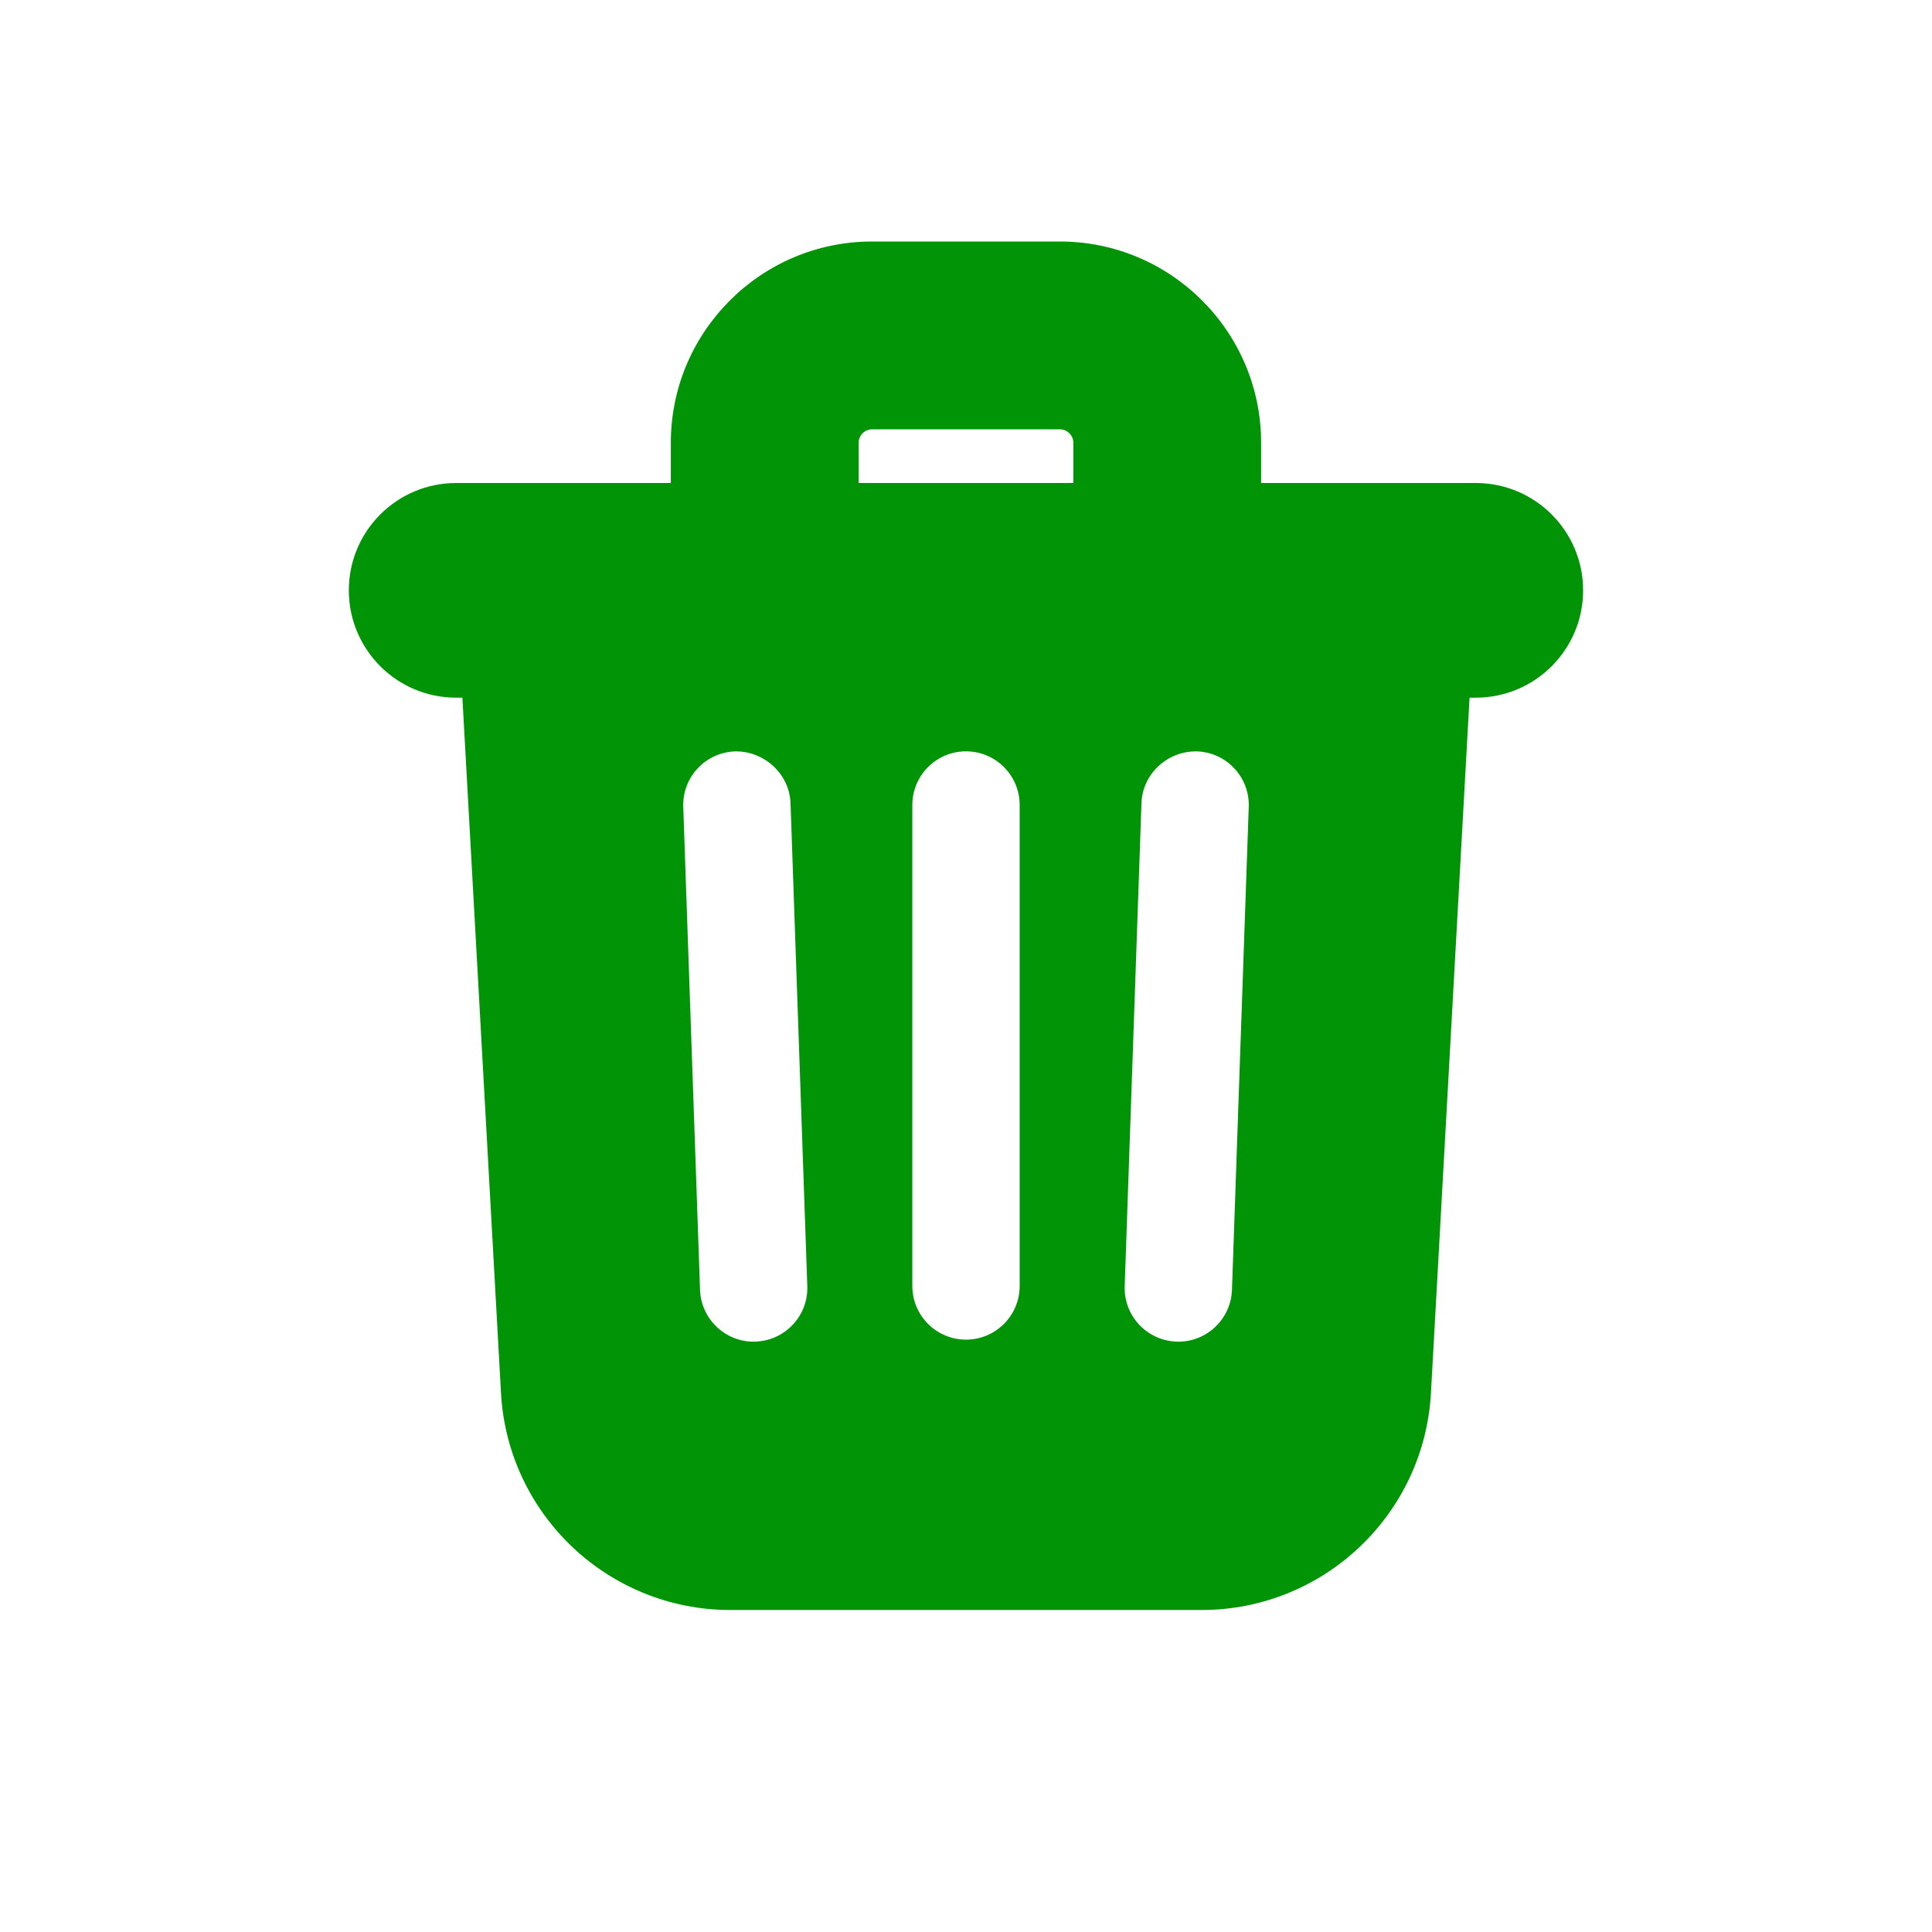
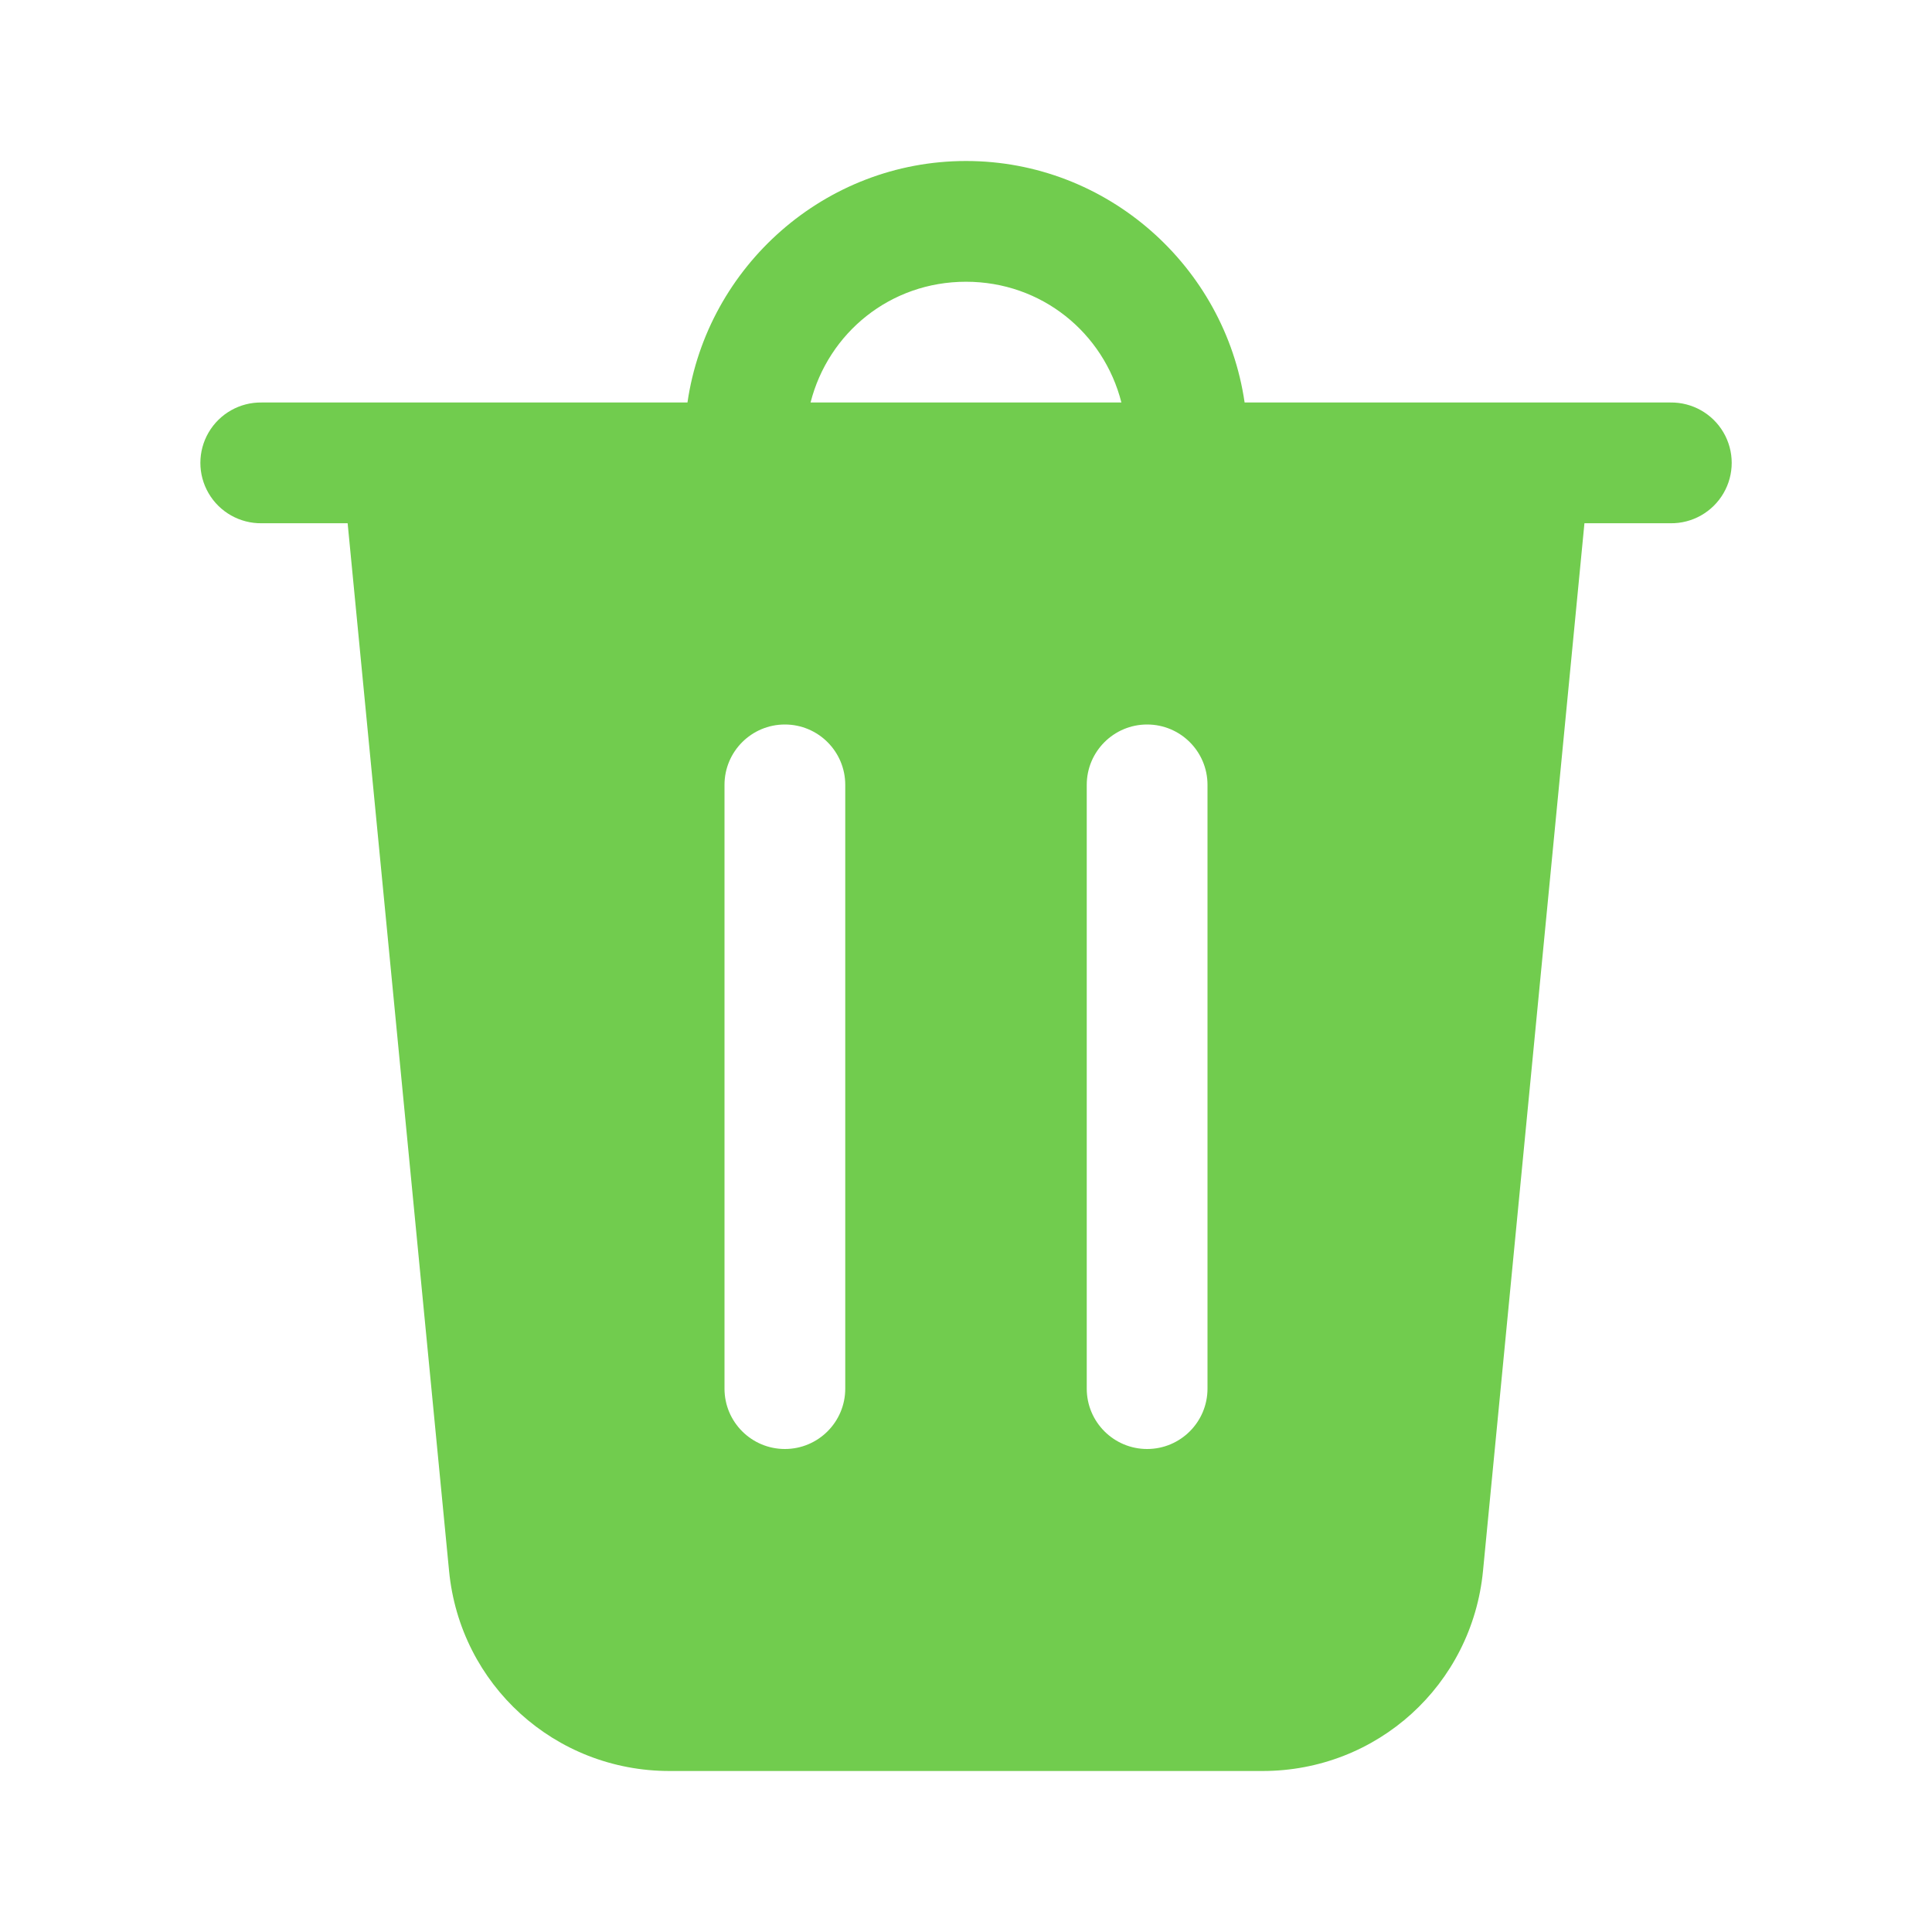
- <svg xmlns="http://www.w3.org/2000/svg" viewBox="0,0,256,256" width="3rem" height="3rem">
-   <g fill="#009406" fill-rule="nonzero" stroke="none" stroke-width="1" stroke-linecap="butt" stroke-linejoin="miter" stroke-miterlimit="10" stroke-dasharray="" stroke-dashoffset="0" font-family="none" font-weight="none" font-size="none" text-anchor="none" style="mix-blend-mode: normal">
-     <g transform="scale(3.55556,3.55556)">
-       <path d="M32.5,9c-4.136,0 -7.5,3.364 -7.5,7.5v1.5h-8c-2.209,0 -4,1.791 -4,4c0,2.209 1.791,4 4,4h0.232l1.439,25.916c0.252,4.533 4.007,8.084 8.547,8.084h17.562c4.54,0 8.295,-3.551 8.547,-8.084l1.439,-25.916h0.232c2.209,0 4,-1.791 4,-4c0,-2.209 -1.791,-4 -4,-4h-8v-1.5c0,-4.136 -3.364,-7.5 -7.5,-7.5zM32.5,16h7c0.275,0 0.5,0.224 0.5,0.5v1.5h-8v-1.5c0,-0.276 0.225,-0.5 0.5,-0.5zM36,28c1.104,0 2,0.896 2,2v17.924c0,1.105 -0.896,2 -2,2c-1.104,0 -2,-0.896 -2,-2v-17.924c0,-1.104 0.896,-2 2,-2zM27.393,28.002c1.067,-0.022 2.029,0.826 2.068,1.93l0.625,18c0.038,1.104 -0.828,2.027 -1.932,2.066c-0.023,0.001 -0.045,0.002 -0.068,0.002c-1.073,0 -1.96,-0.852 -1.998,-1.932l-0.625,-18c-0.038,-1.104 0.826,-2.027 1.93,-2.066zM44.607,28.002c1.104,0.038 1.968,0.962 1.93,2.066l-0.625,18c-0.038,1.08 -0.926,1.932 -1.998,1.932c-0.023,0 -0.045,-0.001 -0.068,-0.002c-1.104,-0.038 -1.97,-0.962 -1.932,-2.066l0.625,-18c0.038,-1.104 0.979,-1.952 2.068,-1.93z" />
+ <svg xmlns="http://www.w3.org/2000/svg" x="0px" y="0px" width="30" height="30" viewBox="0,0,256,256">
+   <g fill="#71cc4e" fill-rule="nonzero" stroke="none" stroke-width="1" stroke-linecap="butt" stroke-linejoin="miter" stroke-miterlimit="10" stroke-dasharray="" stroke-dashoffset="0" font-family="none" font-weight="none" font-size="none" text-anchor="none" style="mix-blend-mode: normal">
+     <g transform="scale(5.33333,5.33333)">
+       <path d="M24,4c-3.508,0 -6.43,2.621 -6.92,6h-10.58c-0.541,-0.008 -1.044,0.277 -1.317,0.744c-0.273,0.467 -0.273,1.045 0,1.512c0.273,0.467 0.776,0.751 1.317,0.744h2.137l2.52,26.029c0.274,2.833 2.63,4.971 5.477,4.971h14.734c2.847,0 5.202,-2.138 5.477,-4.971l2.52,-26.029h2.137c0.541,0.008 1.044,-0.277 1.317,-0.744c0.273,-0.467 0.273,-1.045 0,-1.512c-0.273,-0.467 -0.776,-0.751 -1.317,-0.744h-10.58c-0.49,-3.379 -3.412,-6 -6.92,-6zM24,7c1.879,0 3.421,1.268 3.861,3h-7.723c0.441,-1.732 1.982,-3 3.861,-3zM19.5,18c0.828,0 1.5,0.671 1.5,1.5v15c0,0.829 -0.672,1.5 -1.5,1.5c-0.828,0 -1.5,-0.671 -1.5,-1.5v-15c0,-0.829 0.672,-1.5 1.5,-1.5zM28.5,18c0.828,0 1.5,0.671 1.5,1.5v15c0,0.829 -0.672,1.5 -1.5,1.5c-0.828,0 -1.5,-0.671 -1.5,-1.5v-15c0,-0.829 0.672,-1.5 1.5,-1.5z" />
    </g>
  </g>
</svg>
